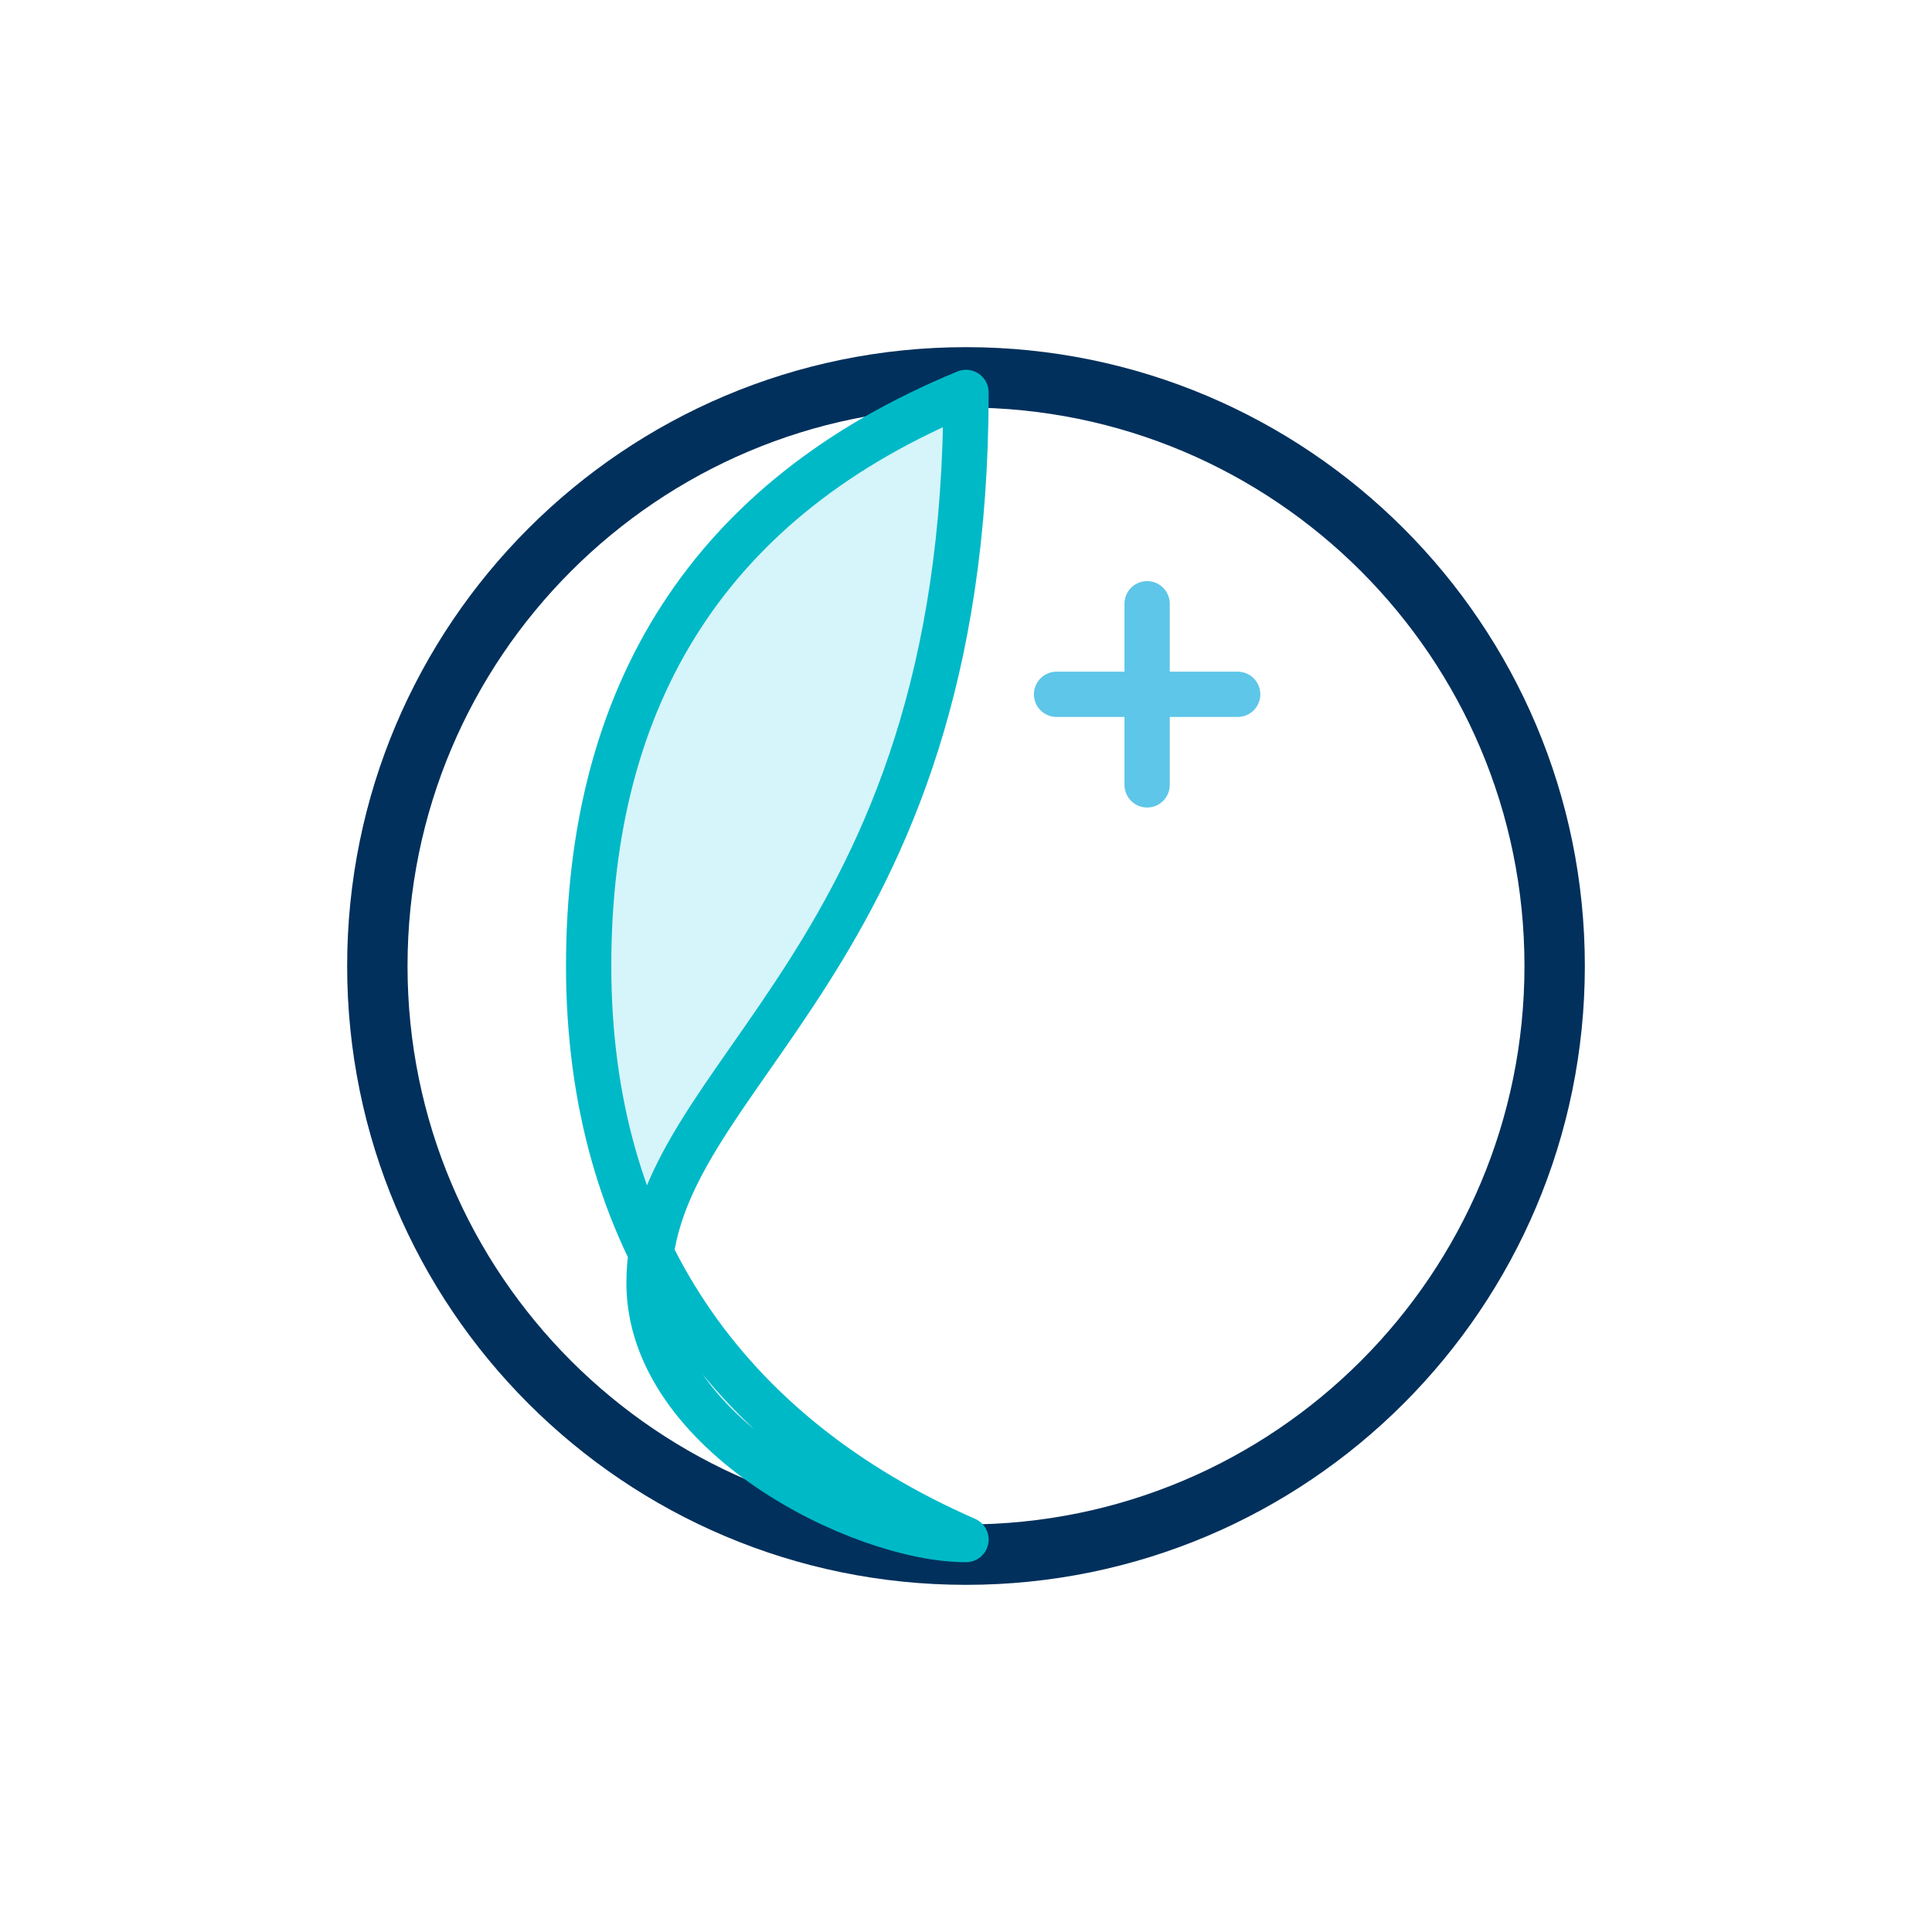
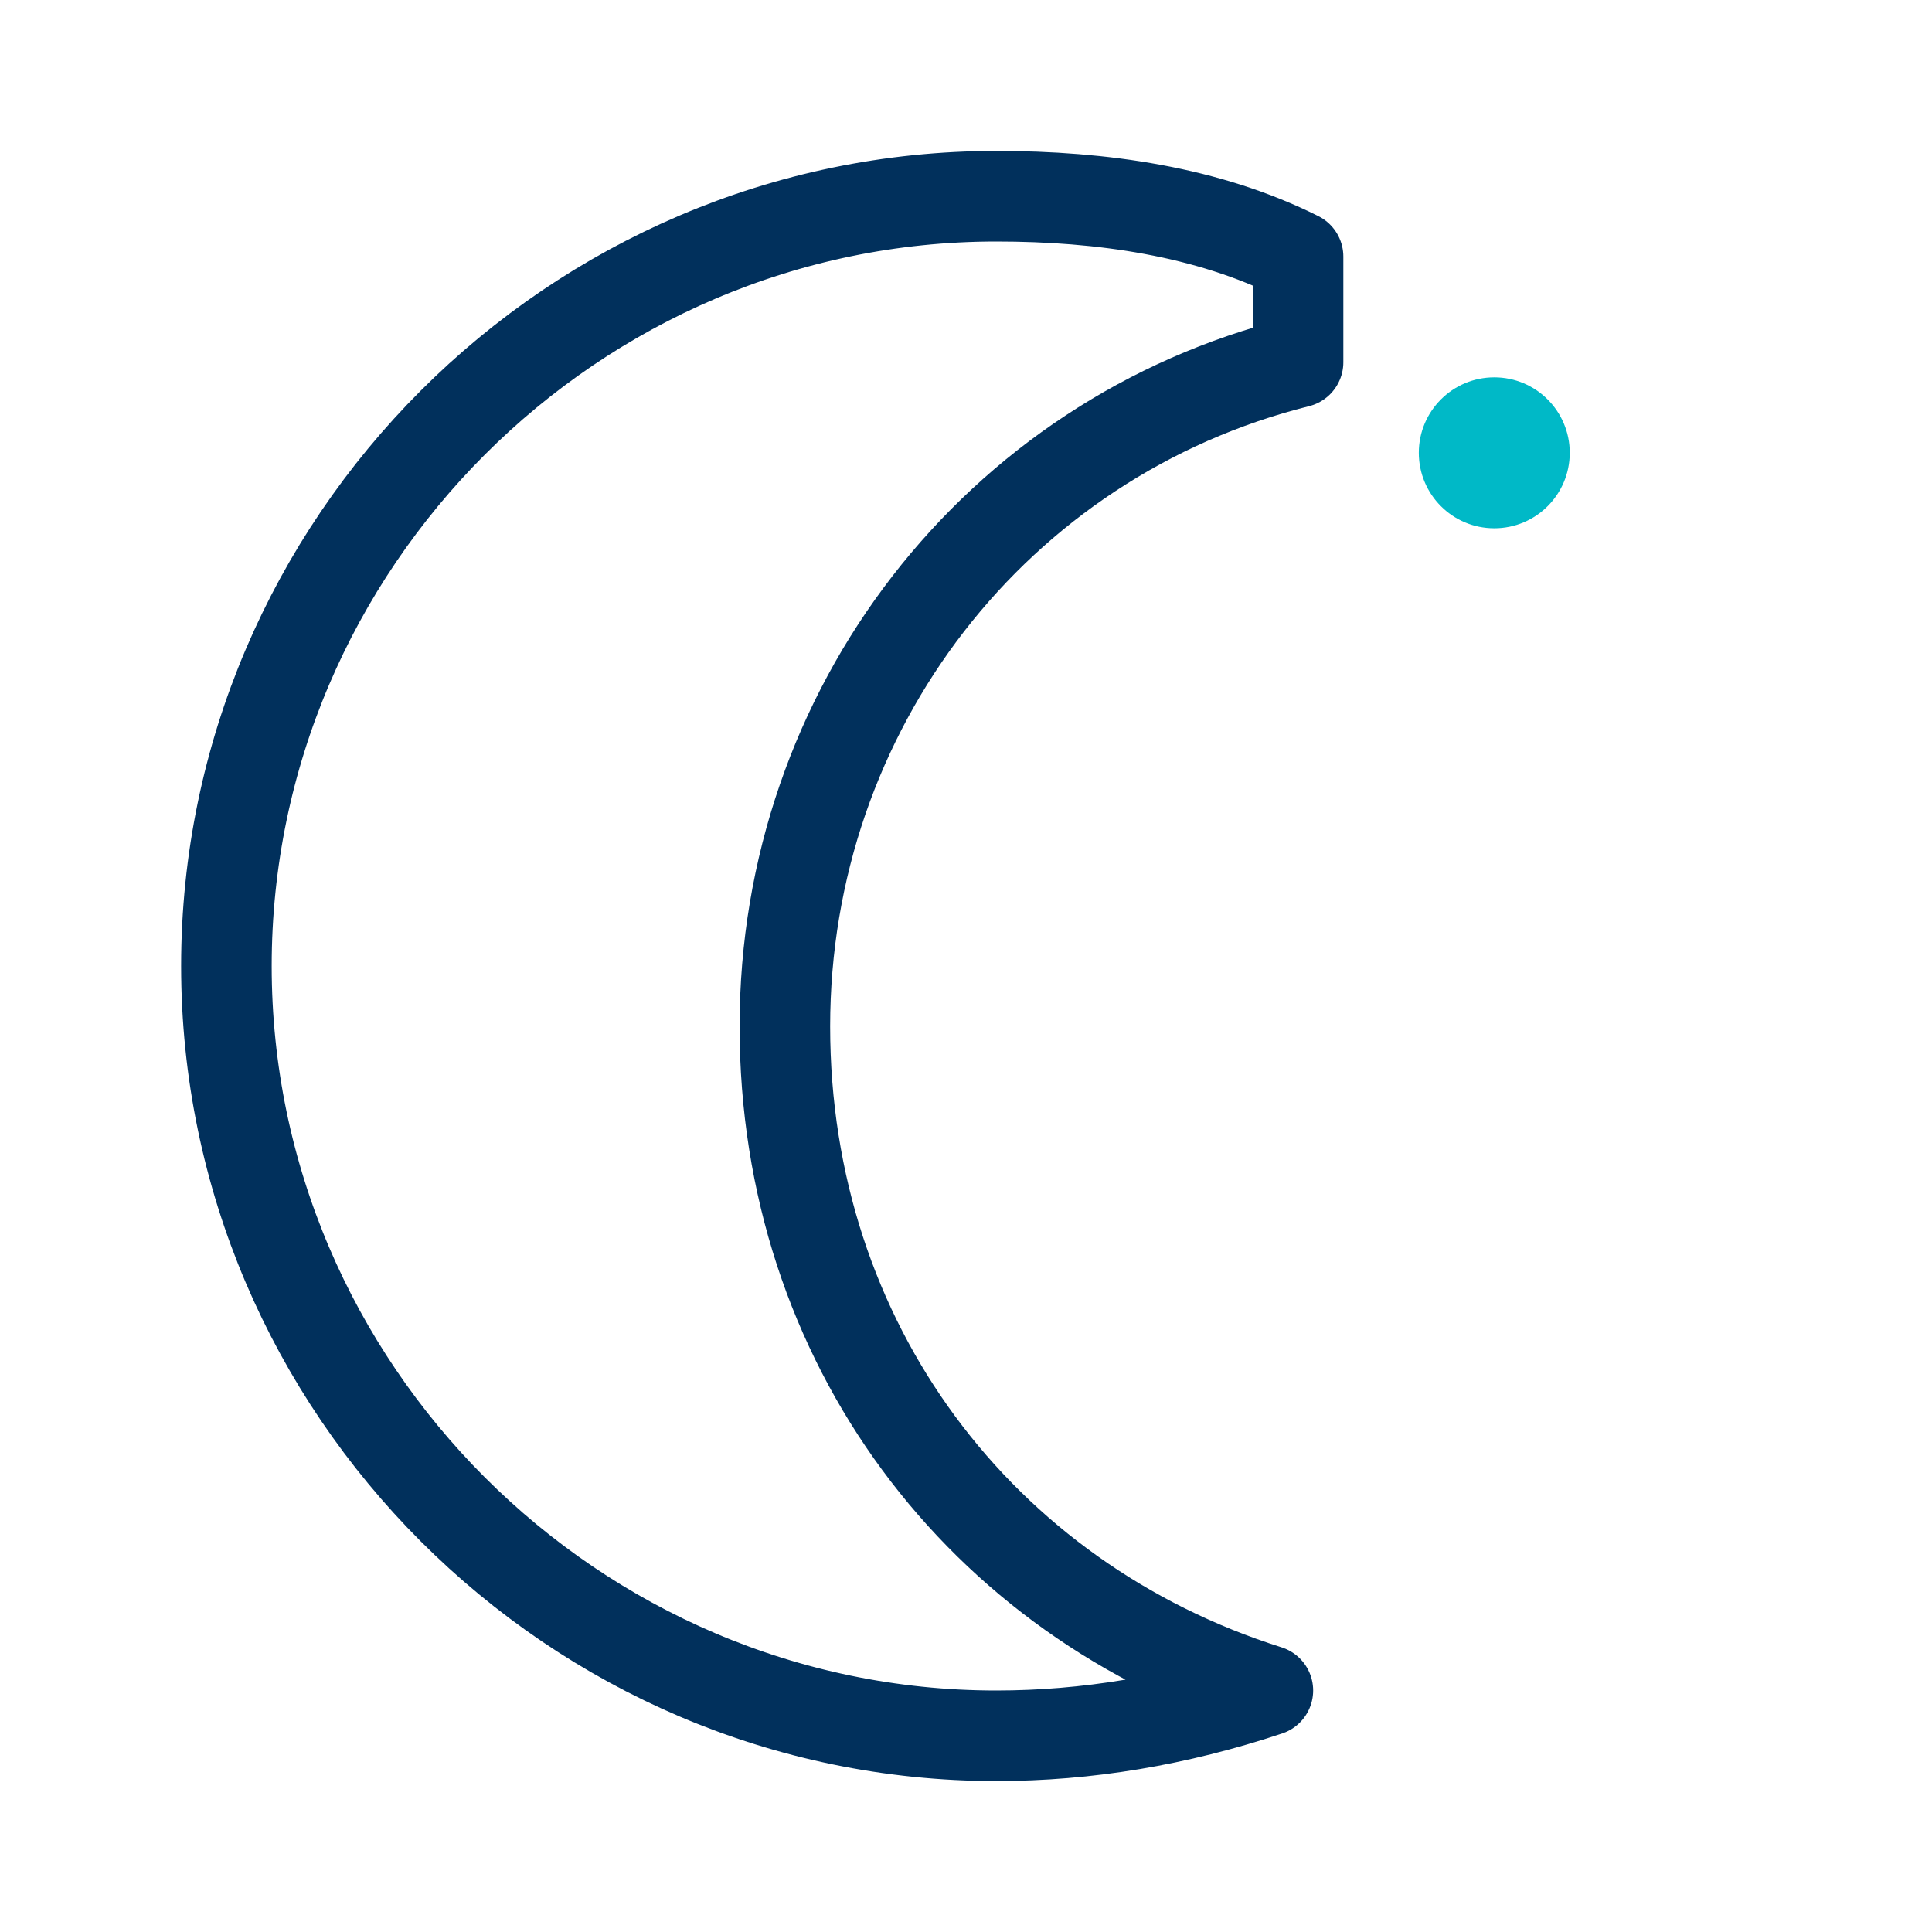
- <svg xmlns="http://www.w3.org/2000/svg" viewBox="0 0 128 128" width="512" height="512" role="img" aria-label="Modo claro/oscuro">
-   <g stroke-linecap="round" stroke-linejoin="round">
-     <circle cx="64" cy="64" r="39" stroke="#01305C" stroke-width="4" fill="none" />
-     <path d="M64 26C47 33 39 46 39 64C39 82 48 95 64 102C57 102 43 95 43 85C43 71 64 64 64 26Z" fill="#D5F5FA" stroke="#00B9C7" stroke-width="3" stroke-linecap="round" stroke-linejoin="round" />
-     <path d="M76 40L76 52M70 46L82 46" fill="none" stroke="#5EC6E8" stroke-width="3" stroke-linecap="round" stroke-linejoin="round" />
+ <svg xmlns="http://www.w3.org/2000/svg" viewBox="0 0 128 128" width="512" height="512" role="img" aria-label="Luna">
+   <g fill="none" stroke="#01305C" stroke-width="6" stroke-linecap="round" stroke-linejoin="round">
+     <path d="M86 24c-20 5-34 23-34 44 0 21 13 38 32 44-6 2-12 3-18 3-28 0-51-23-51-51S38 13 66 13c7 0 14 1 20 4Z" />
  </g>
+   <circle cx="99" cy="30" r="5" fill="#00B9C7" />
</svg>
